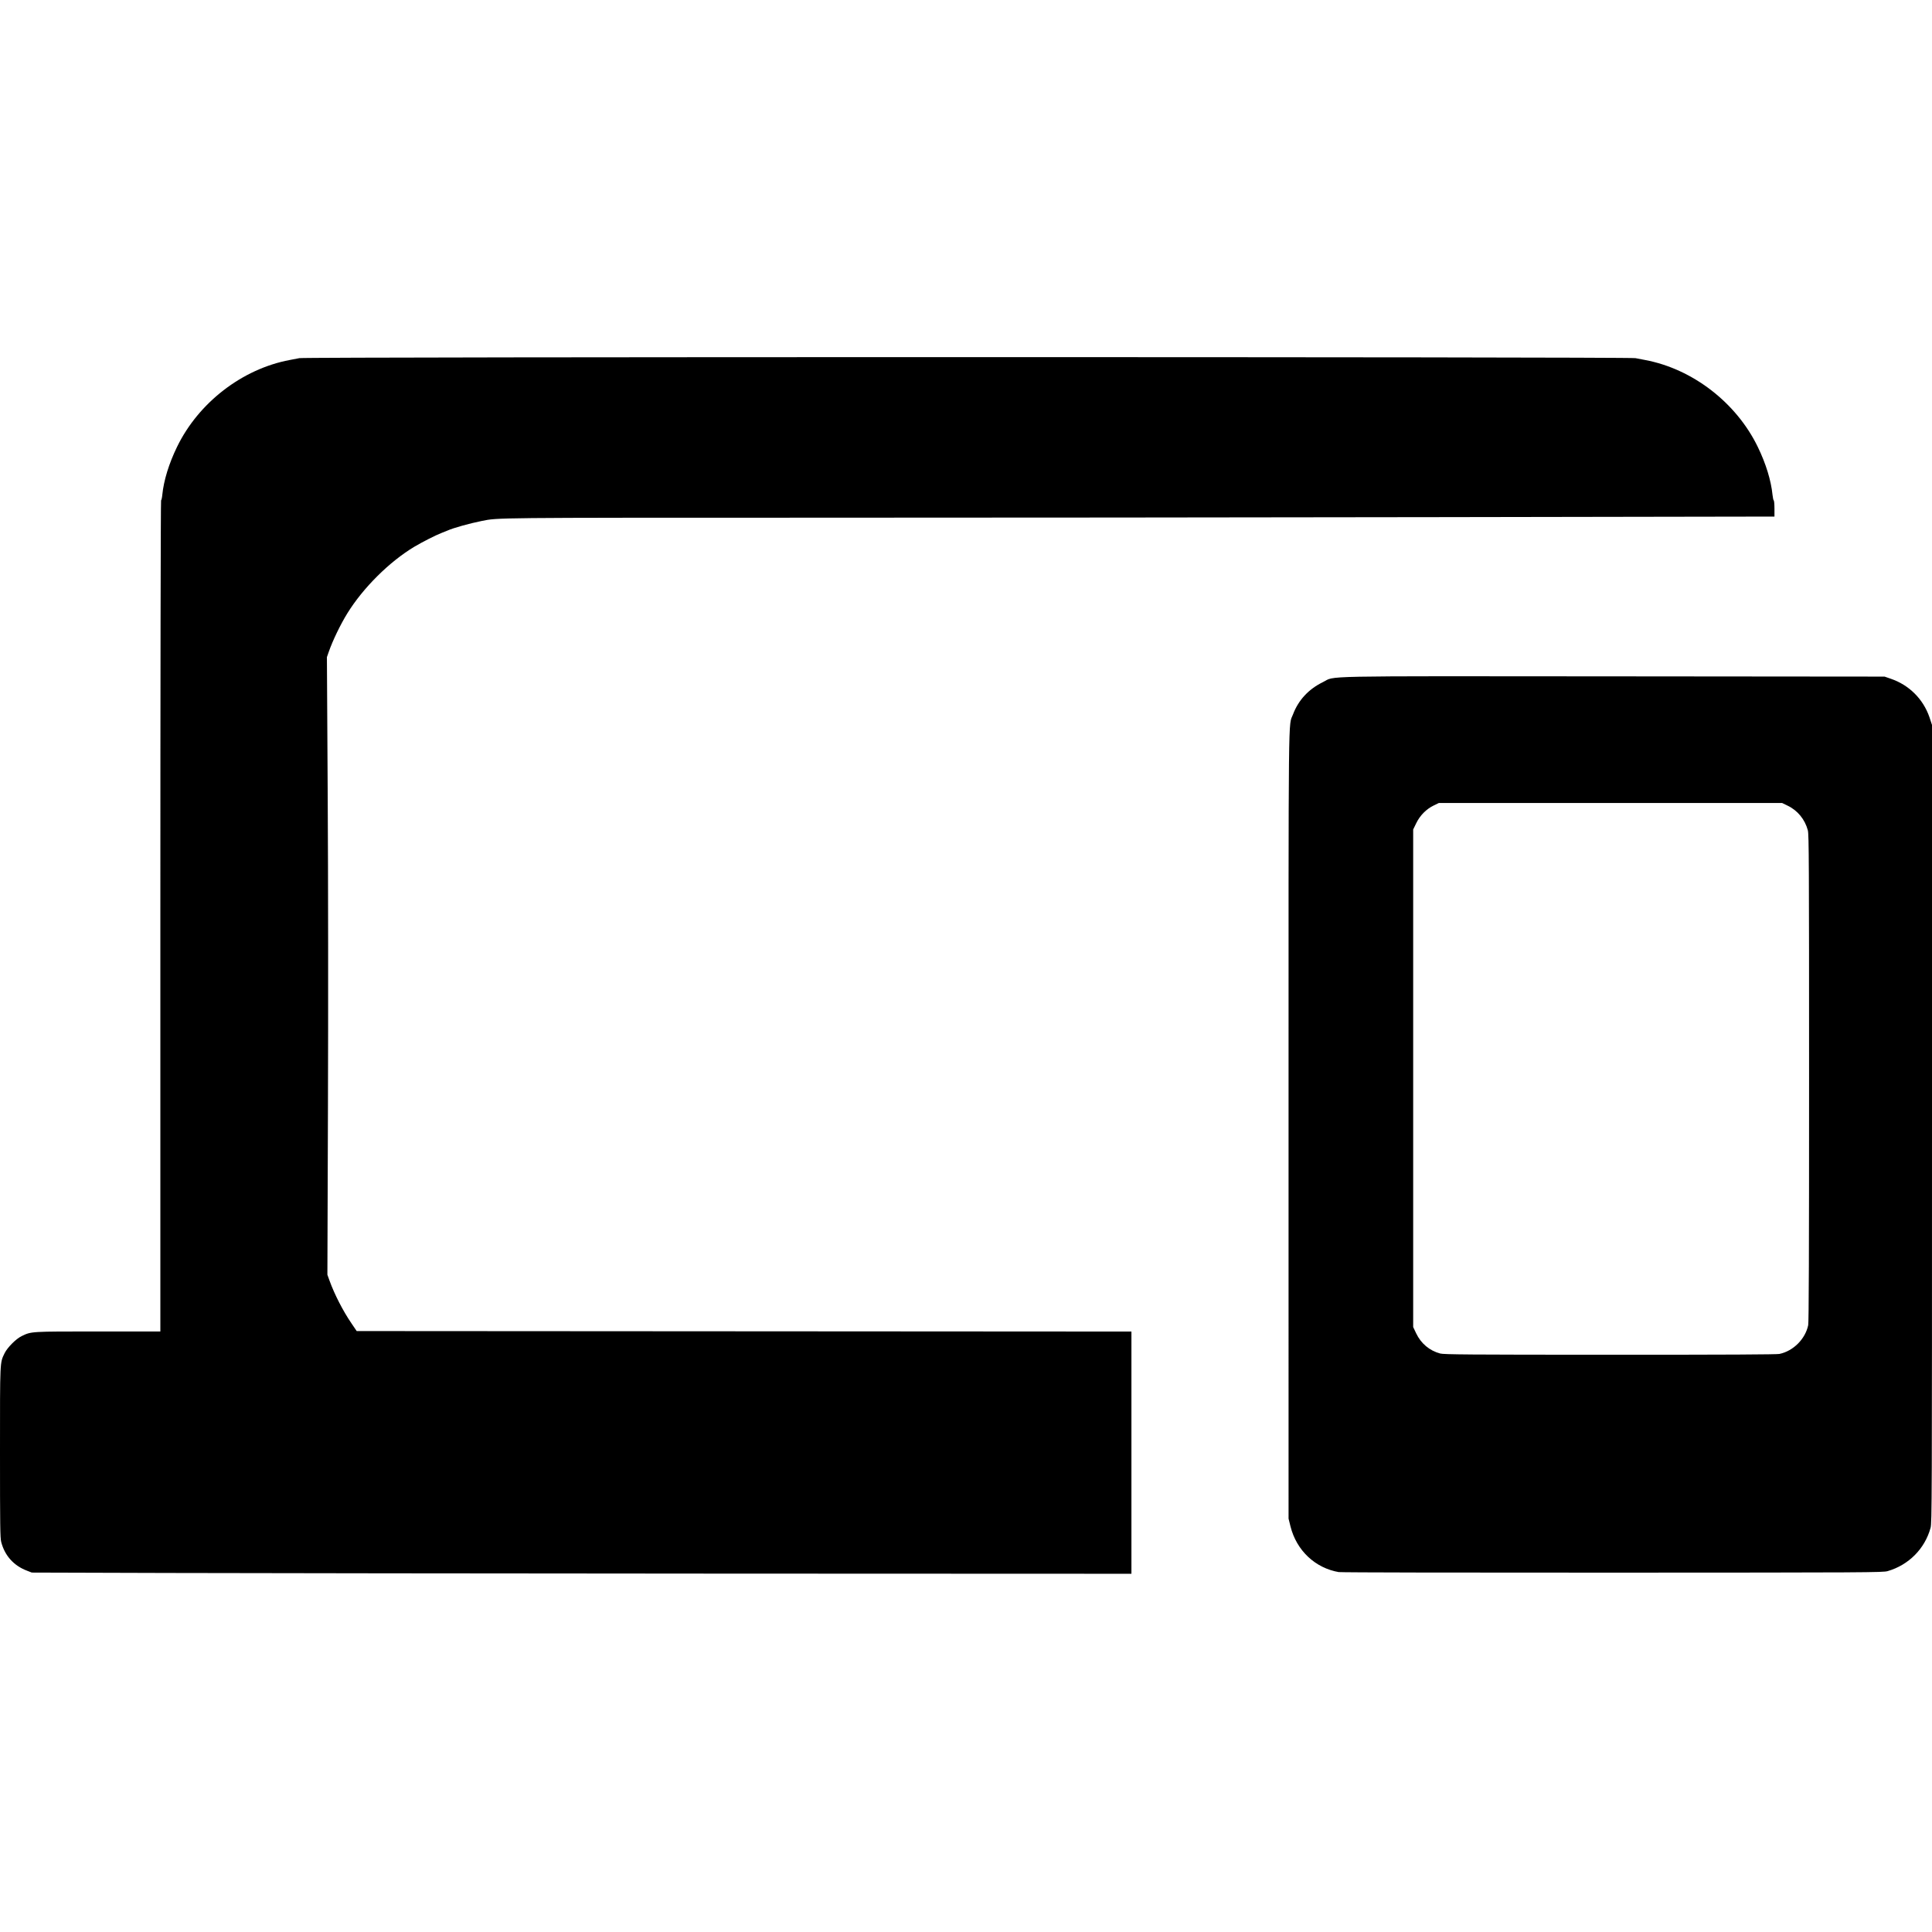
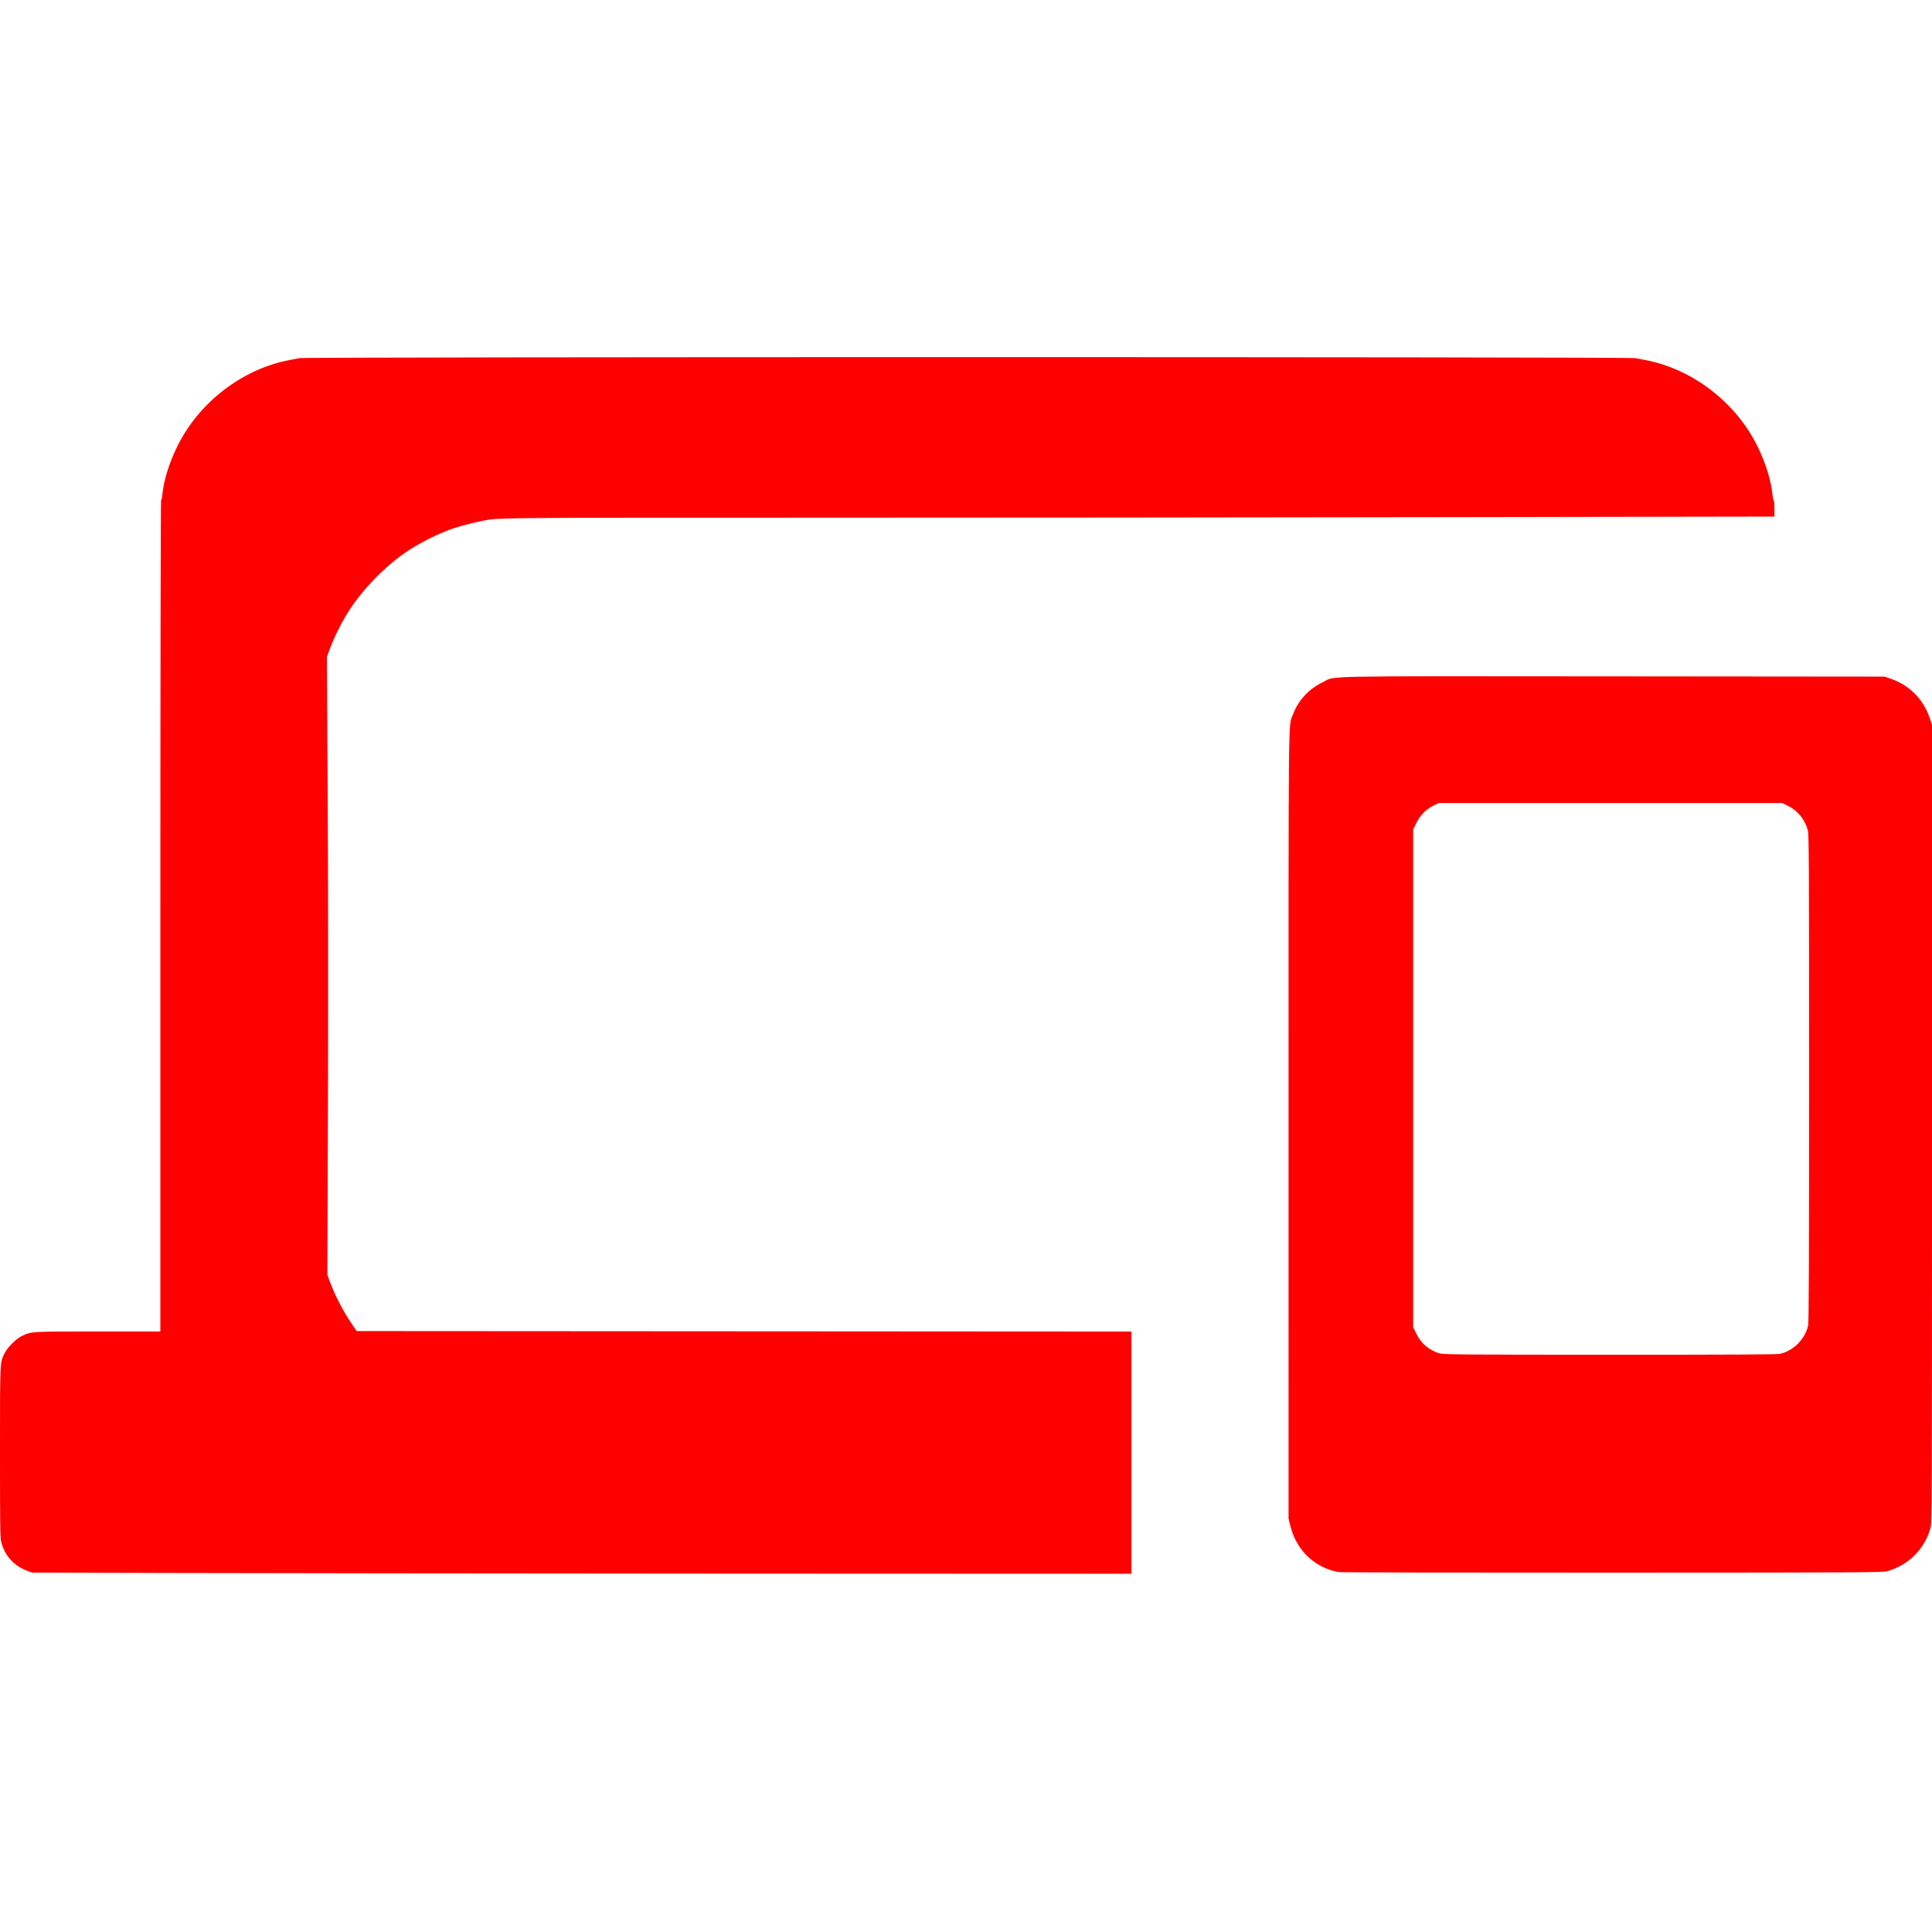
<svg xmlns="http://www.w3.org/2000/svg" width="24" height="24" viewBox="0 0 24 24">
-   <path fill="black" d="M 2.092,19.54 0.395,19.535 0.336,19.512 C 0.171,19.45 0.059,19.325 0.015,19.155 0.002,19.104 8.434866e-6,18.955 8.434866e-6,18.04 8.434866e-6,16.889 -0.002,16.933 0.057,16.81 0.092,16.739 0.199,16.631 0.27,16.597 0.391,16.539 0.376,16.54 1.218,16.54 h 0.774 v -5.159 c 0,-2.864 0.004,-5.162 0.009,-5.165 0.005,-0.003 0.012,-0.034 0.015,-0.068 0.018,-0.18 0.082,-0.388 0.183,-0.596 0.266,-0.549 0.809,-0.969 1.4,-1.08 0.033,-0.006 0.087,-0.017 0.12,-0.023 0.087,-0.017 16.51,-0.017 16.597,0 0.033,0.006 0.087,0.017 0.12,0.023 0.591,0.111 1.134,0.531 1.4,1.08 0.101,0.208 0.165,0.417 0.183,0.596 0.004,0.035 0.01,0.065 0.015,0.068 0.005,0.003 0.009,0.049 0.009,0.103 v 0.098 l -4.172,0.007 c -2.295,0.004 -5.839,0.007 -7.877,0.007 -3.878,2.63e-4 -3.806,-4.65e-4 -4.007,0.04 -0.155,0.031 -0.361,0.089 -0.426,0.119 -0.011,0.005 -0.045,0.019 -0.075,0.03 C 5.409,6.65 5.246,6.733 5.145,6.793 4.836,6.979 4.512,7.301 4.316,7.617 4.23,7.756 4.133,7.956 4.083,8.1 l -0.022,0.063 0.01,1.746 c 0.006,0.976 0.007,2.667 0.003,3.836 l -0.007,2.09 0.027,0.075 c 0.061,0.169 0.168,0.377 0.27,0.526 l 0.067,0.099 4.812,0.003 4.812,0.003 V 18.045 19.55 L 8.922,19.548 C 6.099,19.546 3.025,19.543 2.092,19.54 Z m 14.543,-0.01 c -0.297,-0.05 -0.529,-0.269 -0.604,-0.568 l -0.024,-0.097 -1.2e-4,-4.892 c -1.28e-4,-5.328 -0.004,-4.942 0.055,-5.098 0.067,-0.177 0.192,-0.313 0.371,-0.401 0.165,-0.081 -0.162,-0.075 3.609,-0.072 l 3.369,0.003 0.078,0.027 c 0.226,0.077 0.401,0.251 0.479,0.476 L 24,9.005 v 4.955 c 0,4.716 -8.6e-4,4.958 -0.018,5.02 -0.071,0.259 -0.271,0.461 -0.533,0.537 -0.057,0.017 -0.244,0.018 -3.414,0.019 -1.844,7.5e-4 -3.375,-0.002 -3.401,-0.007 z m 5.47,-2.711 c 0.172,-0.036 0.321,-0.185 0.357,-0.357 0.008,-0.038 0.011,-0.899 0.011,-3.07 0,-2.677 -0.002,-3.024 -0.015,-3.076 -0.036,-0.137 -0.128,-0.249 -0.252,-0.308 L 22.138,9.975 h -2.132 -2.132 l -0.066,0.032 c -0.091,0.045 -0.168,0.122 -0.215,0.219 l -0.038,0.078 V 13.394 16.485 l 0.037,0.078 c 0.06,0.127 0.167,0.216 0.299,0.251 0.046,0.012 0.346,0.015 2.108,0.015 1.474,4.73e-4 2.069,-0.003 2.107,-0.01 z" />
+   <path fill="red" d="M 2.092,19.54 0.395,19.535 0.336,19.512 C 0.171,19.45 0.059,19.325 0.015,19.155 0.002,19.104 8.434866e-6,18.955 8.434866e-6,18.04 8.434866e-6,16.889 -0.002,16.933 0.057,16.81 0.092,16.739 0.199,16.631 0.27,16.597 0.391,16.539 0.376,16.54 1.218,16.54 h 0.774 v -5.159 c 0,-2.864 0.004,-5.162 0.009,-5.165 0.005,-0.003 0.012,-0.034 0.015,-0.068 0.018,-0.18 0.082,-0.388 0.183,-0.596 0.266,-0.549 0.809,-0.969 1.4,-1.08 0.033,-0.006 0.087,-0.017 0.12,-0.023 0.087,-0.017 16.51,-0.017 16.597,0 0.033,0.006 0.087,0.017 0.12,0.023 0.591,0.111 1.134,0.531 1.4,1.08 0.101,0.208 0.165,0.417 0.183,0.596 0.004,0.035 0.01,0.065 0.015,0.068 0.005,0.003 0.009,0.049 0.009,0.103 v 0.098 l -4.172,0.007 c -2.295,0.004 -5.839,0.007 -7.877,0.007 -3.878,2.63e-4 -3.806,-4.65e-4 -4.007,0.04 -0.155,0.031 -0.361,0.089 -0.426,0.119 -0.011,0.005 -0.045,0.019 -0.075,0.03 C 5.409,6.65 5.246,6.733 5.145,6.793 4.836,6.979 4.512,7.301 4.316,7.617 4.23,7.756 4.133,7.956 4.083,8.1 l -0.022,0.063 0.01,1.746 c 0.006,0.976 0.007,2.667 0.003,3.836 l -0.007,2.09 0.027,0.075 c 0.061,0.169 0.168,0.377 0.27,0.526 l 0.067,0.099 4.812,0.003 4.812,0.003 V 18.045 19.55 L 8.922,19.548 C 6.099,19.546 3.025,19.543 2.092,19.54 Z m 14.543,-0.01 c -0.297,-0.05 -0.529,-0.269 -0.604,-0.568 l -0.024,-0.097 -1.2e-4,-4.892 c -1.28e-4,-5.328 -0.004,-4.942 0.055,-5.098 0.067,-0.177 0.192,-0.313 0.371,-0.401 0.165,-0.081 -0.162,-0.075 3.609,-0.072 l 3.369,0.003 0.078,0.027 c 0.226,0.077 0.401,0.251 0.479,0.476 L 24,9.005 v 4.955 c 0,4.716 -8.6e-4,4.958 -0.018,5.02 -0.071,0.259 -0.271,0.461 -0.533,0.537 -0.057,0.017 -0.244,0.018 -3.414,0.019 -1.844,7.5e-4 -3.375,-0.002 -3.401,-0.007 z m 5.47,-2.711 c 0.172,-0.036 0.321,-0.185 0.357,-0.357 0.008,-0.038 0.011,-0.899 0.011,-3.07 0,-2.677 -0.002,-3.024 -0.015,-3.076 -0.036,-0.137 -0.128,-0.249 -0.252,-0.308 L 22.138,9.975 h -2.132 -2.132 l -0.066,0.032 c -0.091,0.045 -0.168,0.122 -0.215,0.219 l -0.038,0.078 V 13.394 16.485 l 0.037,0.078 c 0.06,0.127 0.167,0.216 0.299,0.251 0.046,0.012 0.346,0.015 2.108,0.015 1.474,4.73e-4 2.069,-0.003 2.107,-0.01 z" />
</svg>
